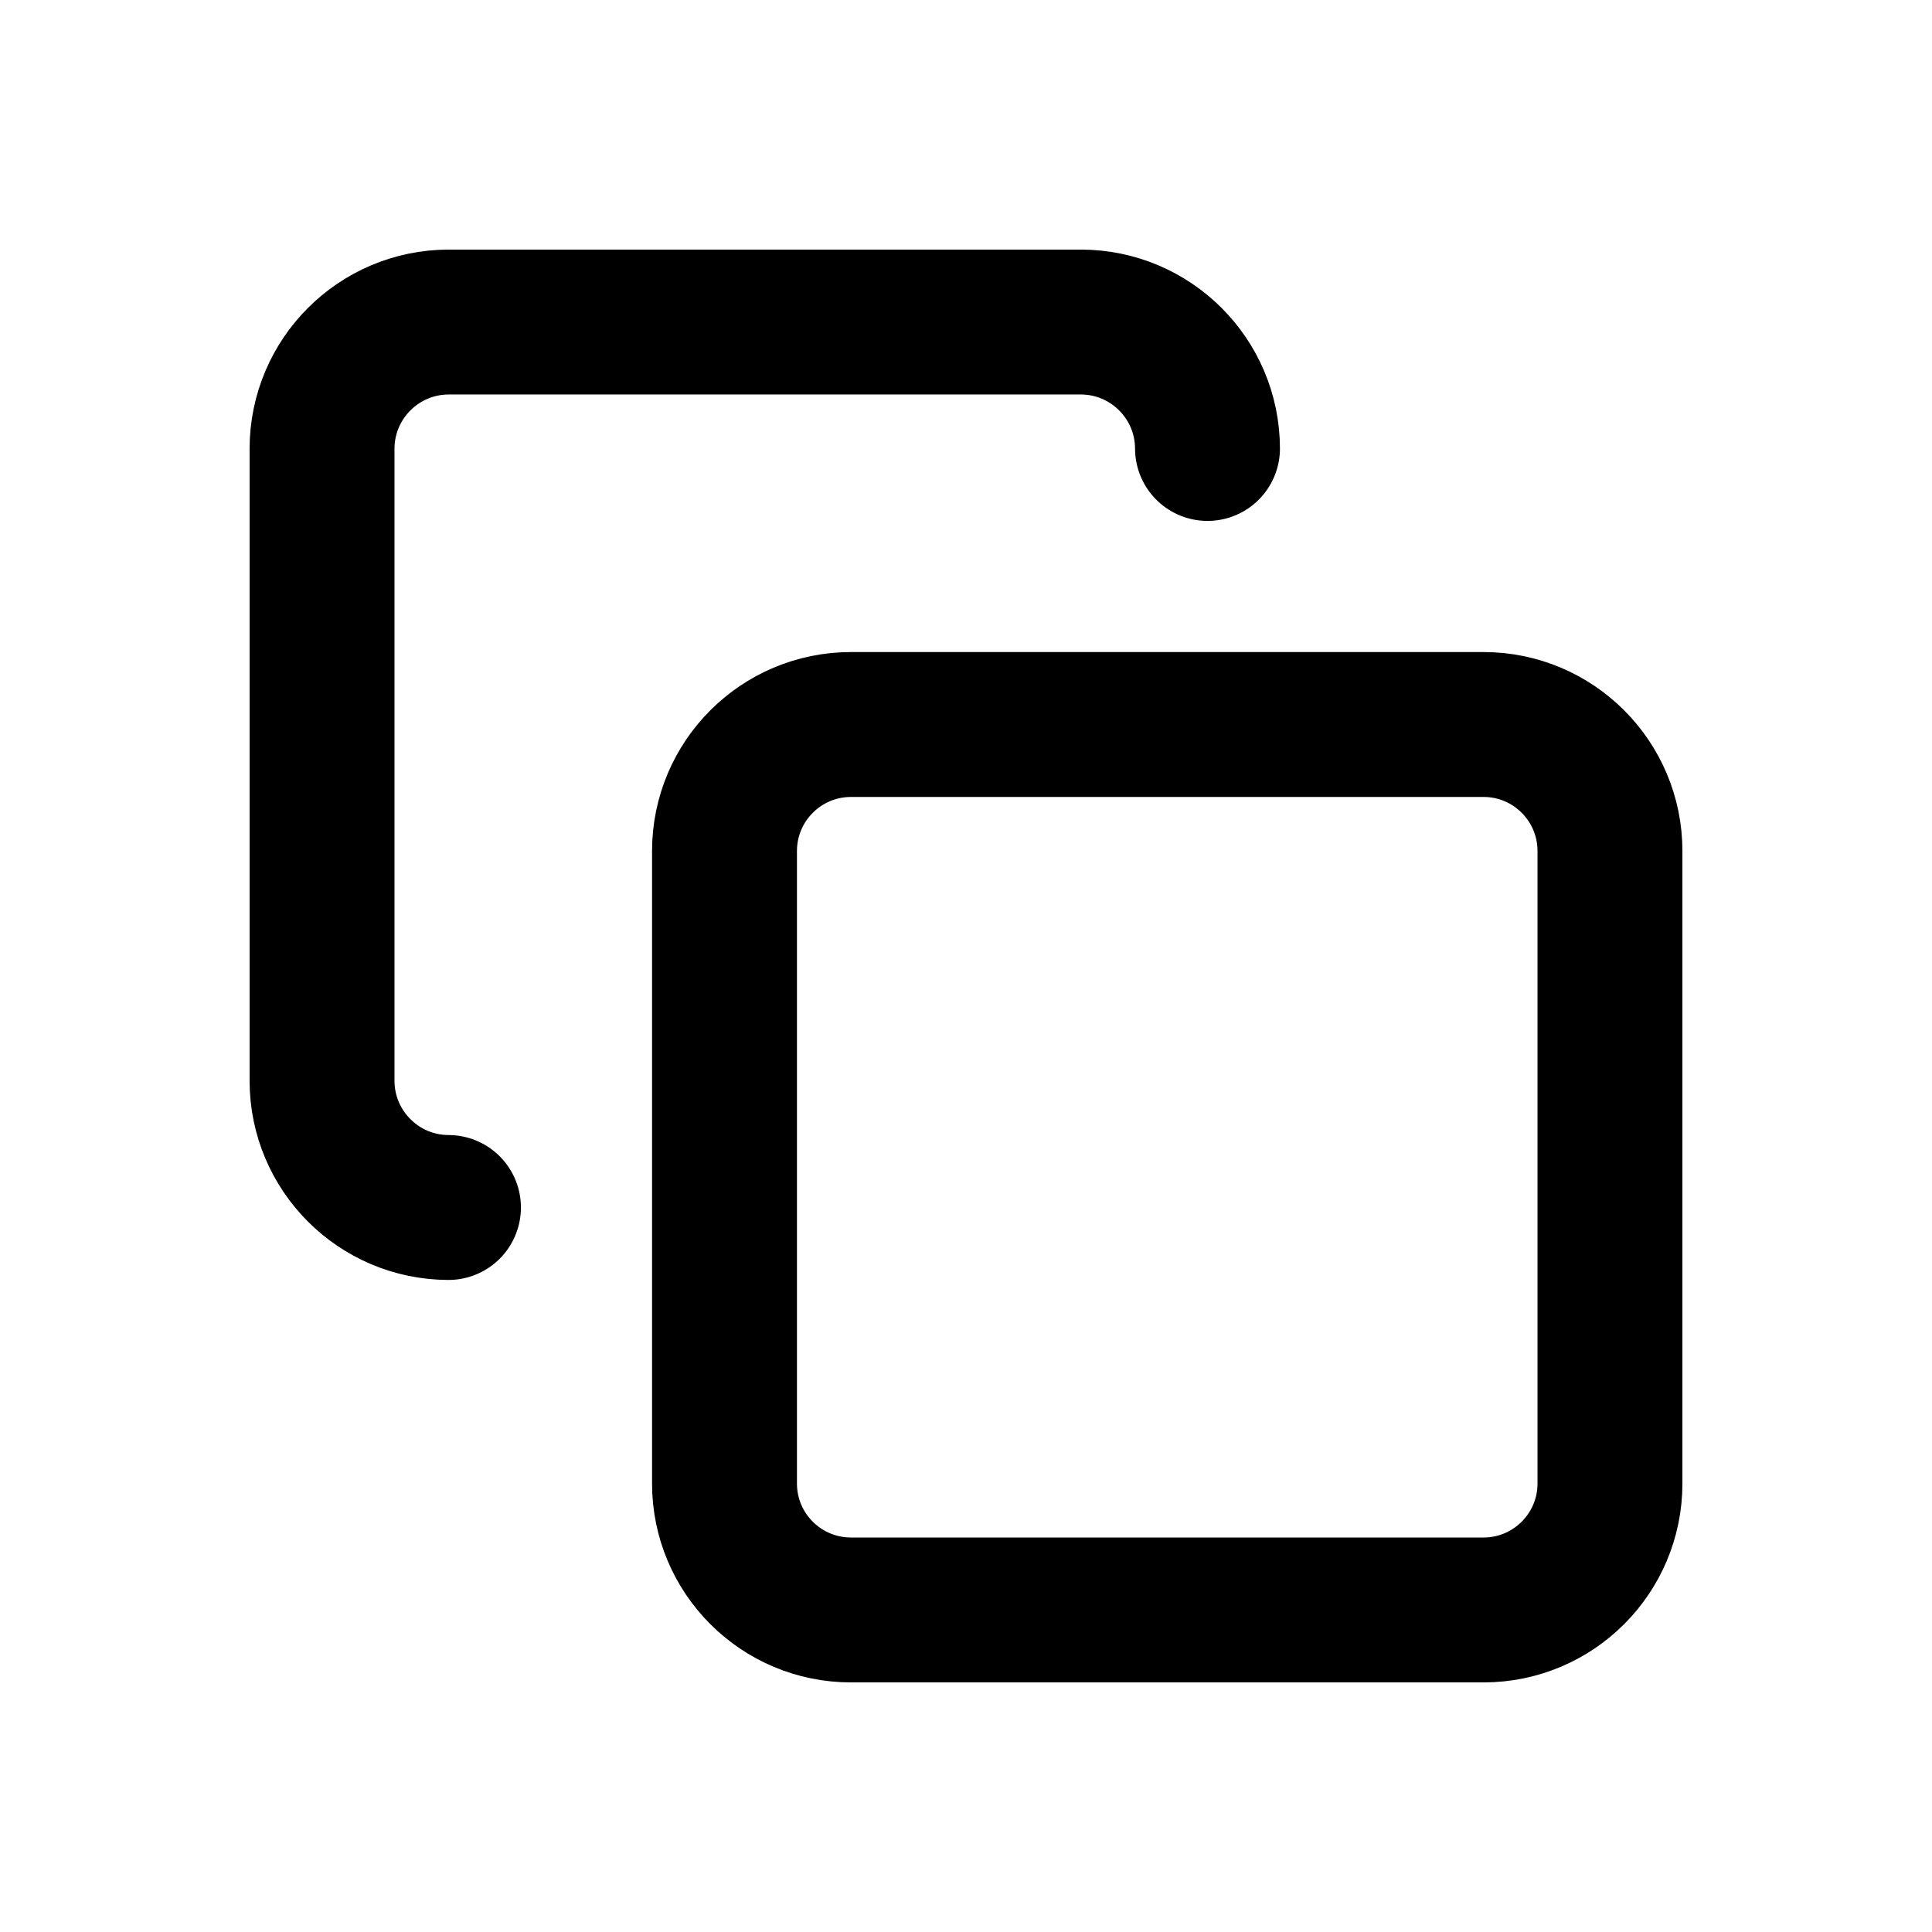
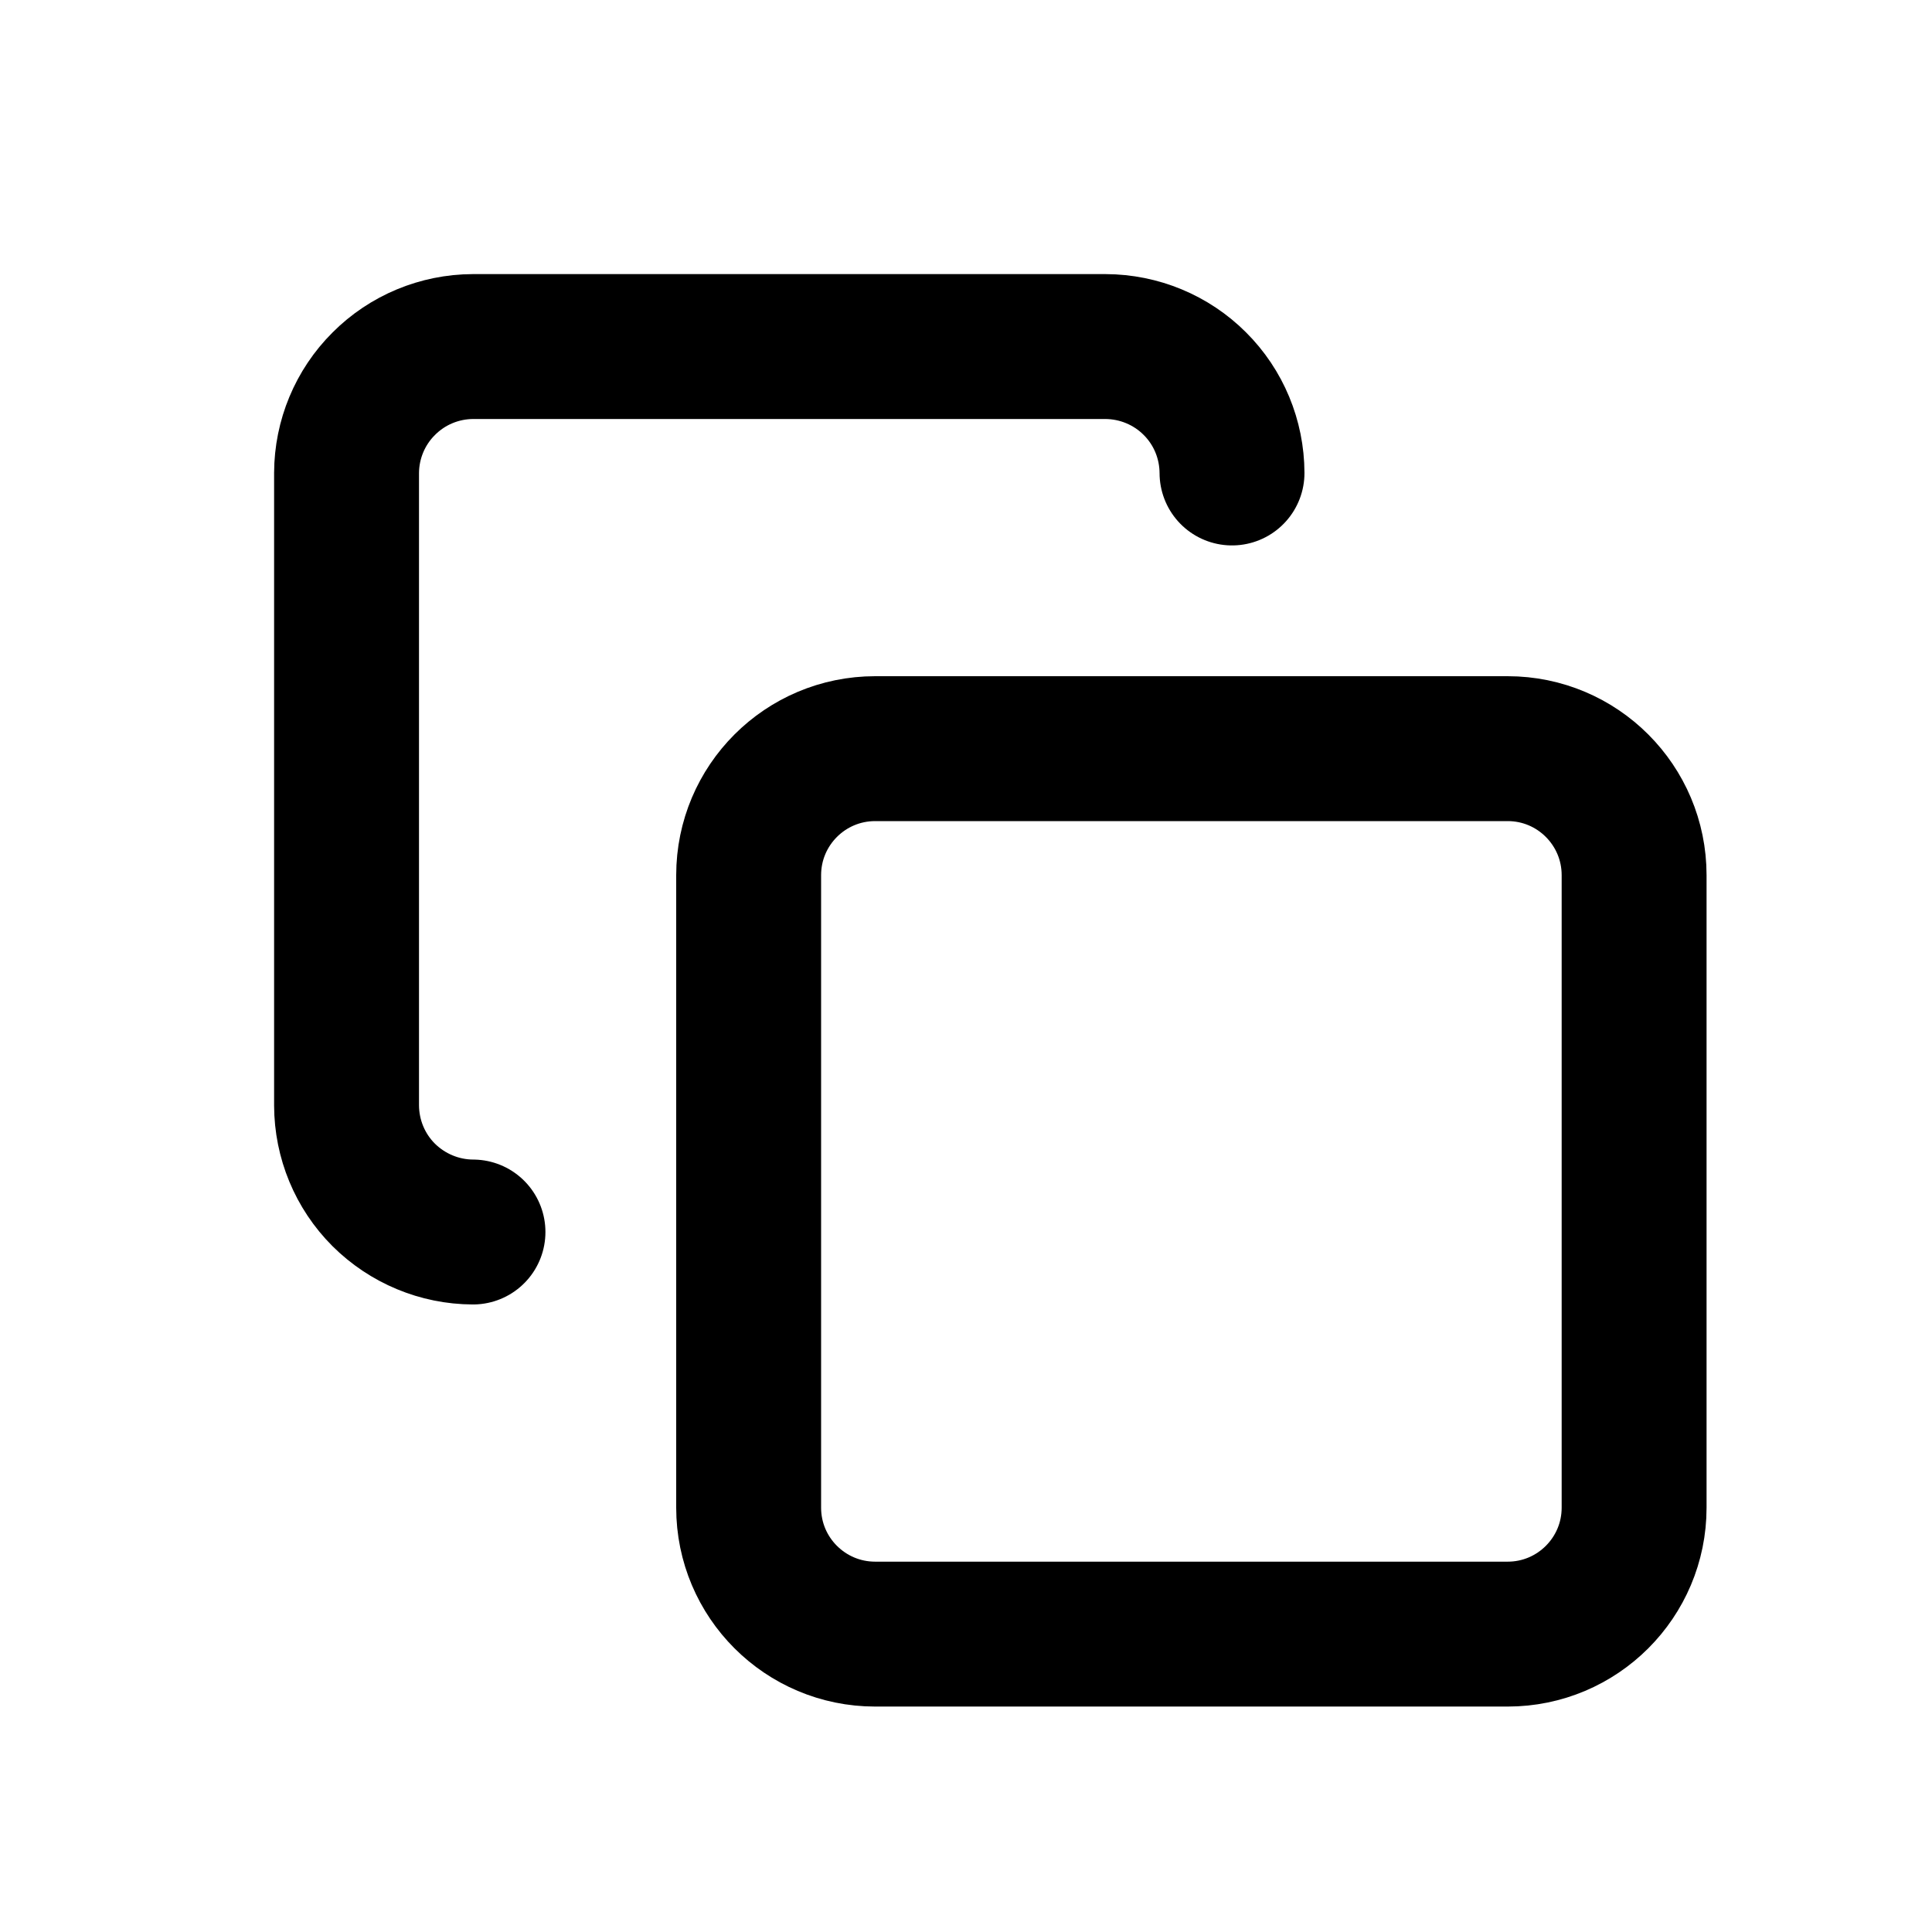
- <svg xmlns="http://www.w3.org/2000/svg" width="16" height="16" fill="none">
-   <path stroke="#000" stroke-linecap="round" stroke-linejoin="round" stroke-width="1.2" d="M12.286 6H7.048C6.469 6 6 6.469 6 7.048v5.238c0 .578.469 1.047 1.048 1.047h5.238c.578 0 1.047-.469 1.047-1.047V7.048c0-.579-.469-1.048-1.047-1.048Z" />
-   <path stroke="#000" stroke-linecap="round" stroke-linejoin="round" stroke-width="1.2" d="M3.714 10a1.05 1.05 0 0 1-1.047-1.048V3.714a1.05 1.05 0 0 1 1.047-1.047h5.238A1.05 1.05 0 0 1 10 3.714" />
+ <svg xmlns="http://www.w3.org/2000/svg" width="16" height="16" viewBox="0 0 16 16" fill="none">
+   <path d="M12.486 6.2H7.248C6.669 6.2 6.2 6.669 6.2 7.248V12.486C6.2 13.064 6.669 13.533 7.248 13.533H12.486C13.064 13.533 13.533 13.064 13.533 12.486V7.248C13.533 6.669 13.064 6.2 12.486 6.2Z" stroke="black" stroke-width="1.2" stroke-linecap="round" stroke-linejoin="round" />
+   <path d="M3.917 10.203C3.64 10.202 3.374 10.091 3.177 9.895C2.981 9.699 2.871 9.433 2.87 9.155V3.917C2.871 3.64 2.981 3.374 3.178 3.178C3.374 2.981 3.64 2.871 3.917 2.87H9.155C9.433 2.871 9.699 2.981 9.895 3.177C10.092 3.373 10.202 3.639 10.203 3.917" stroke="black" stroke-width="1.2" stroke-linecap="round" stroke-linejoin="round" />
</svg>
